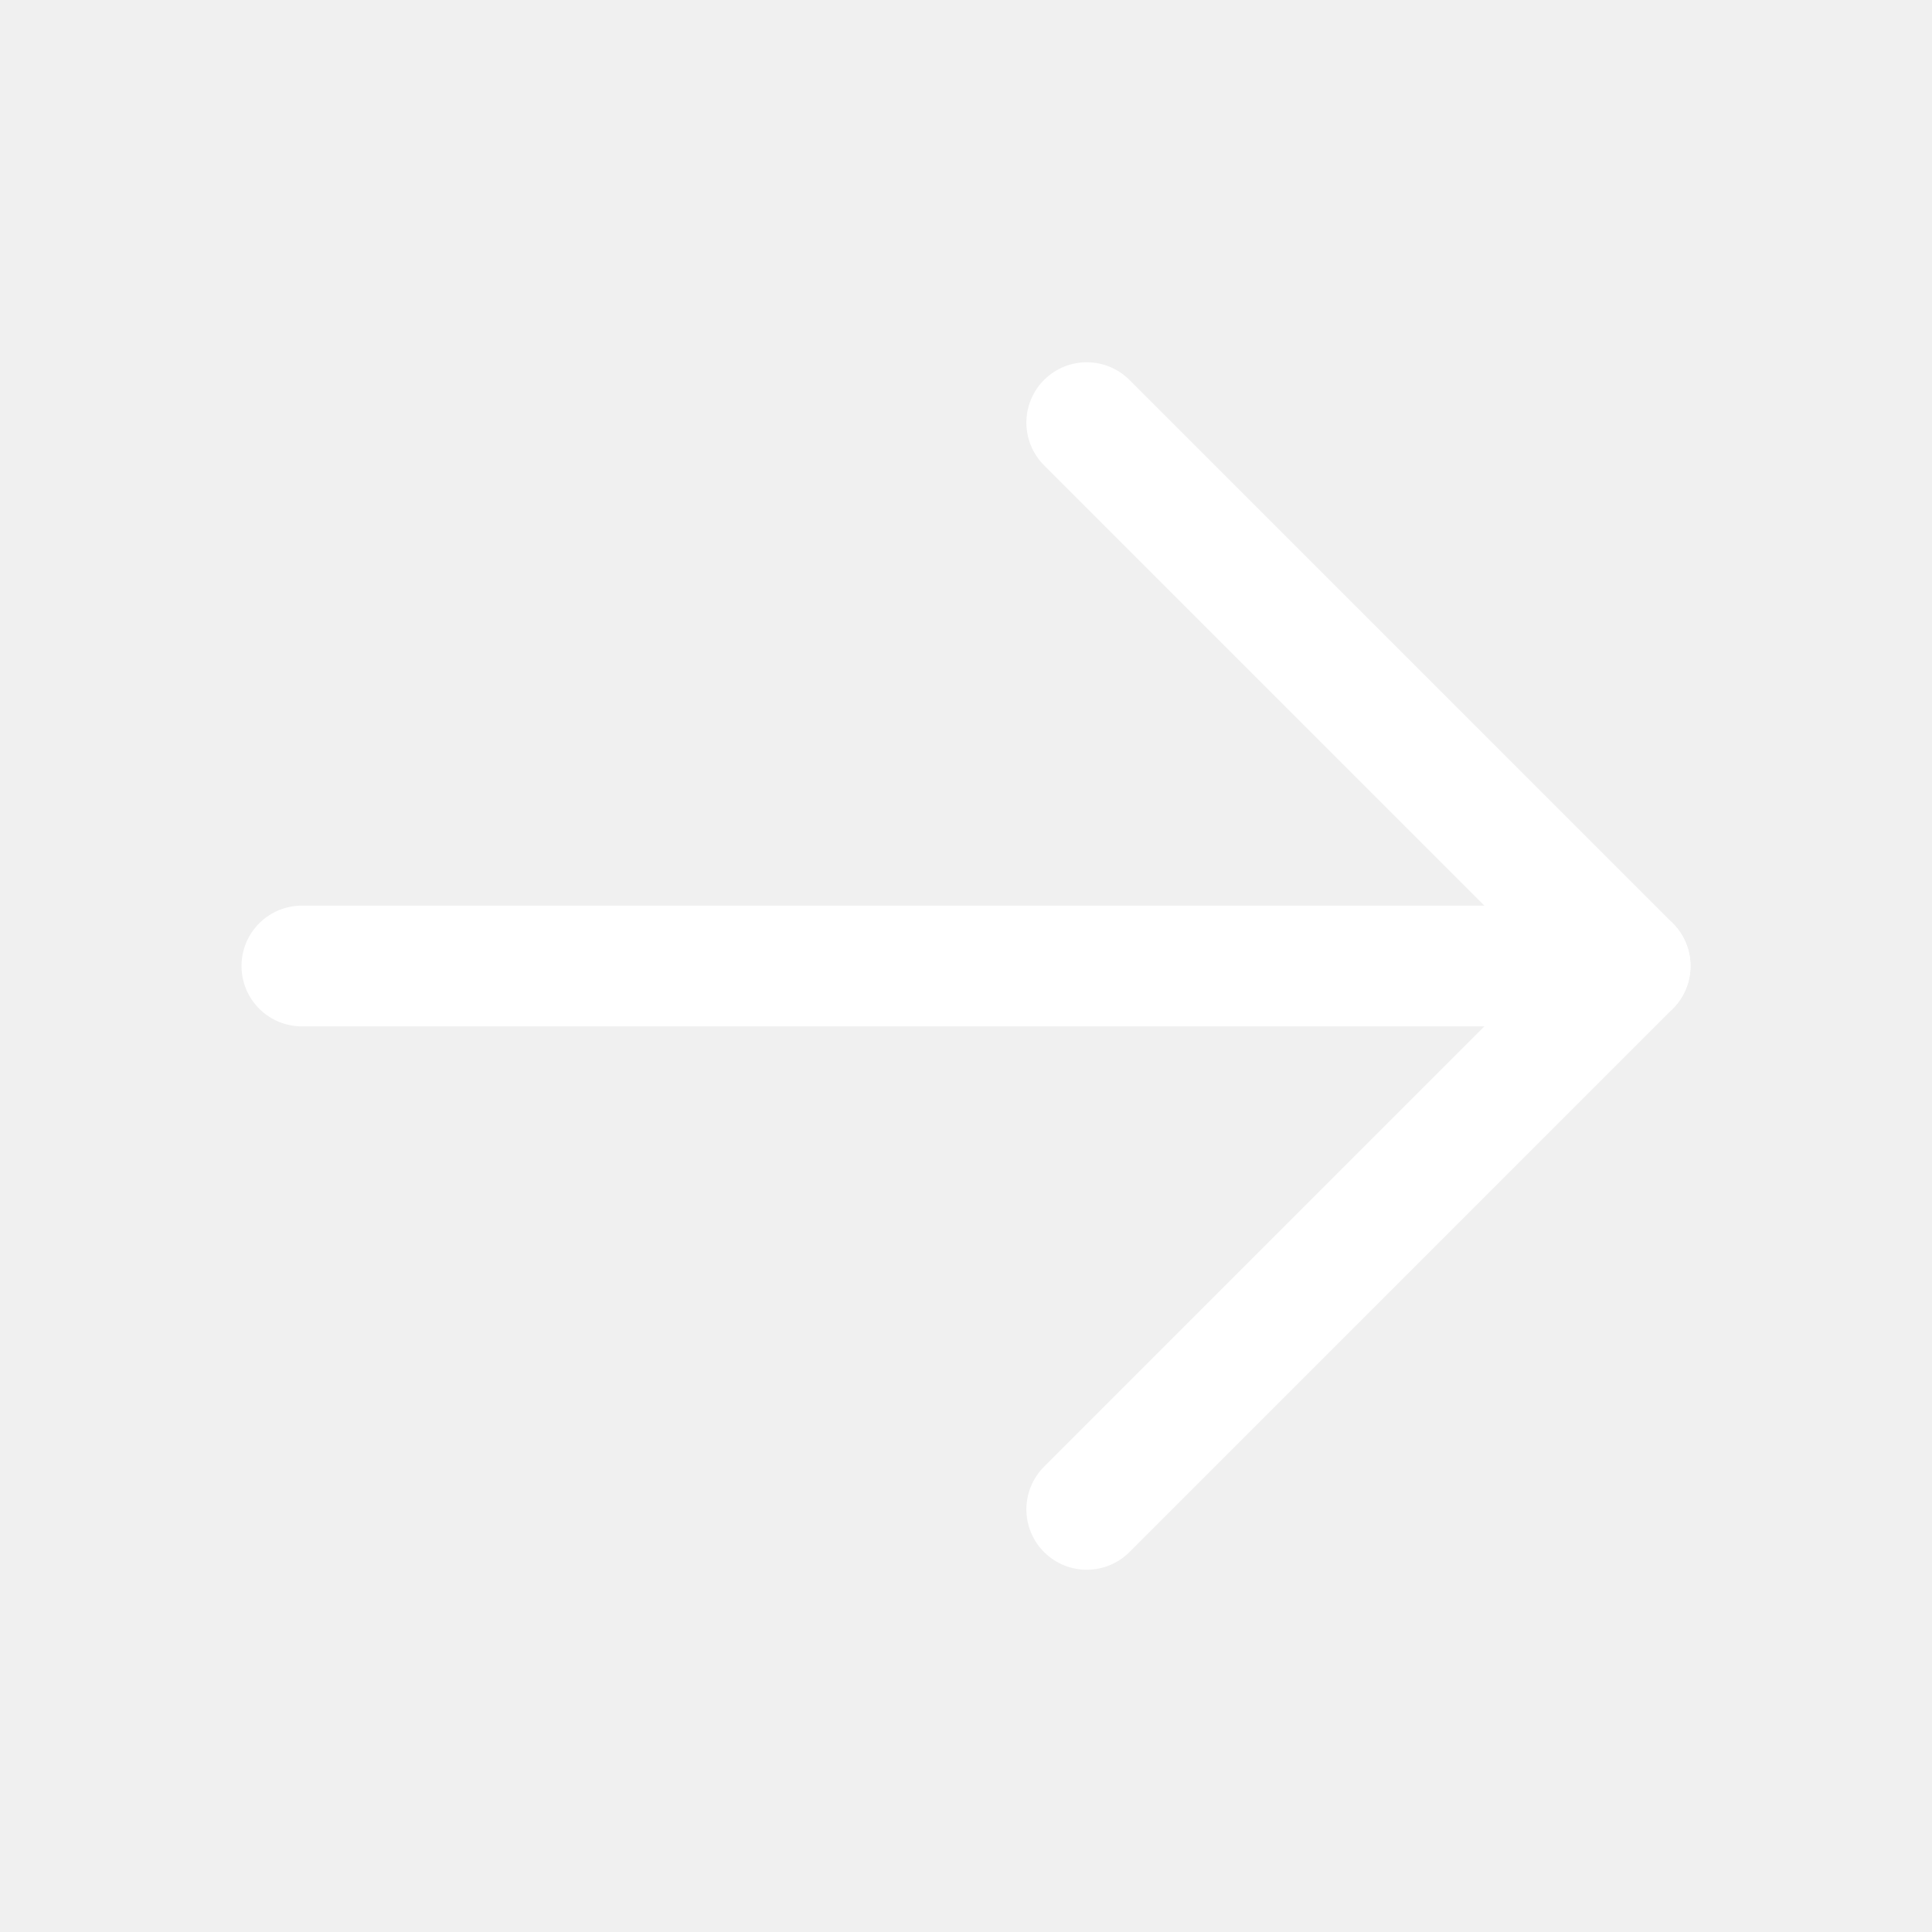
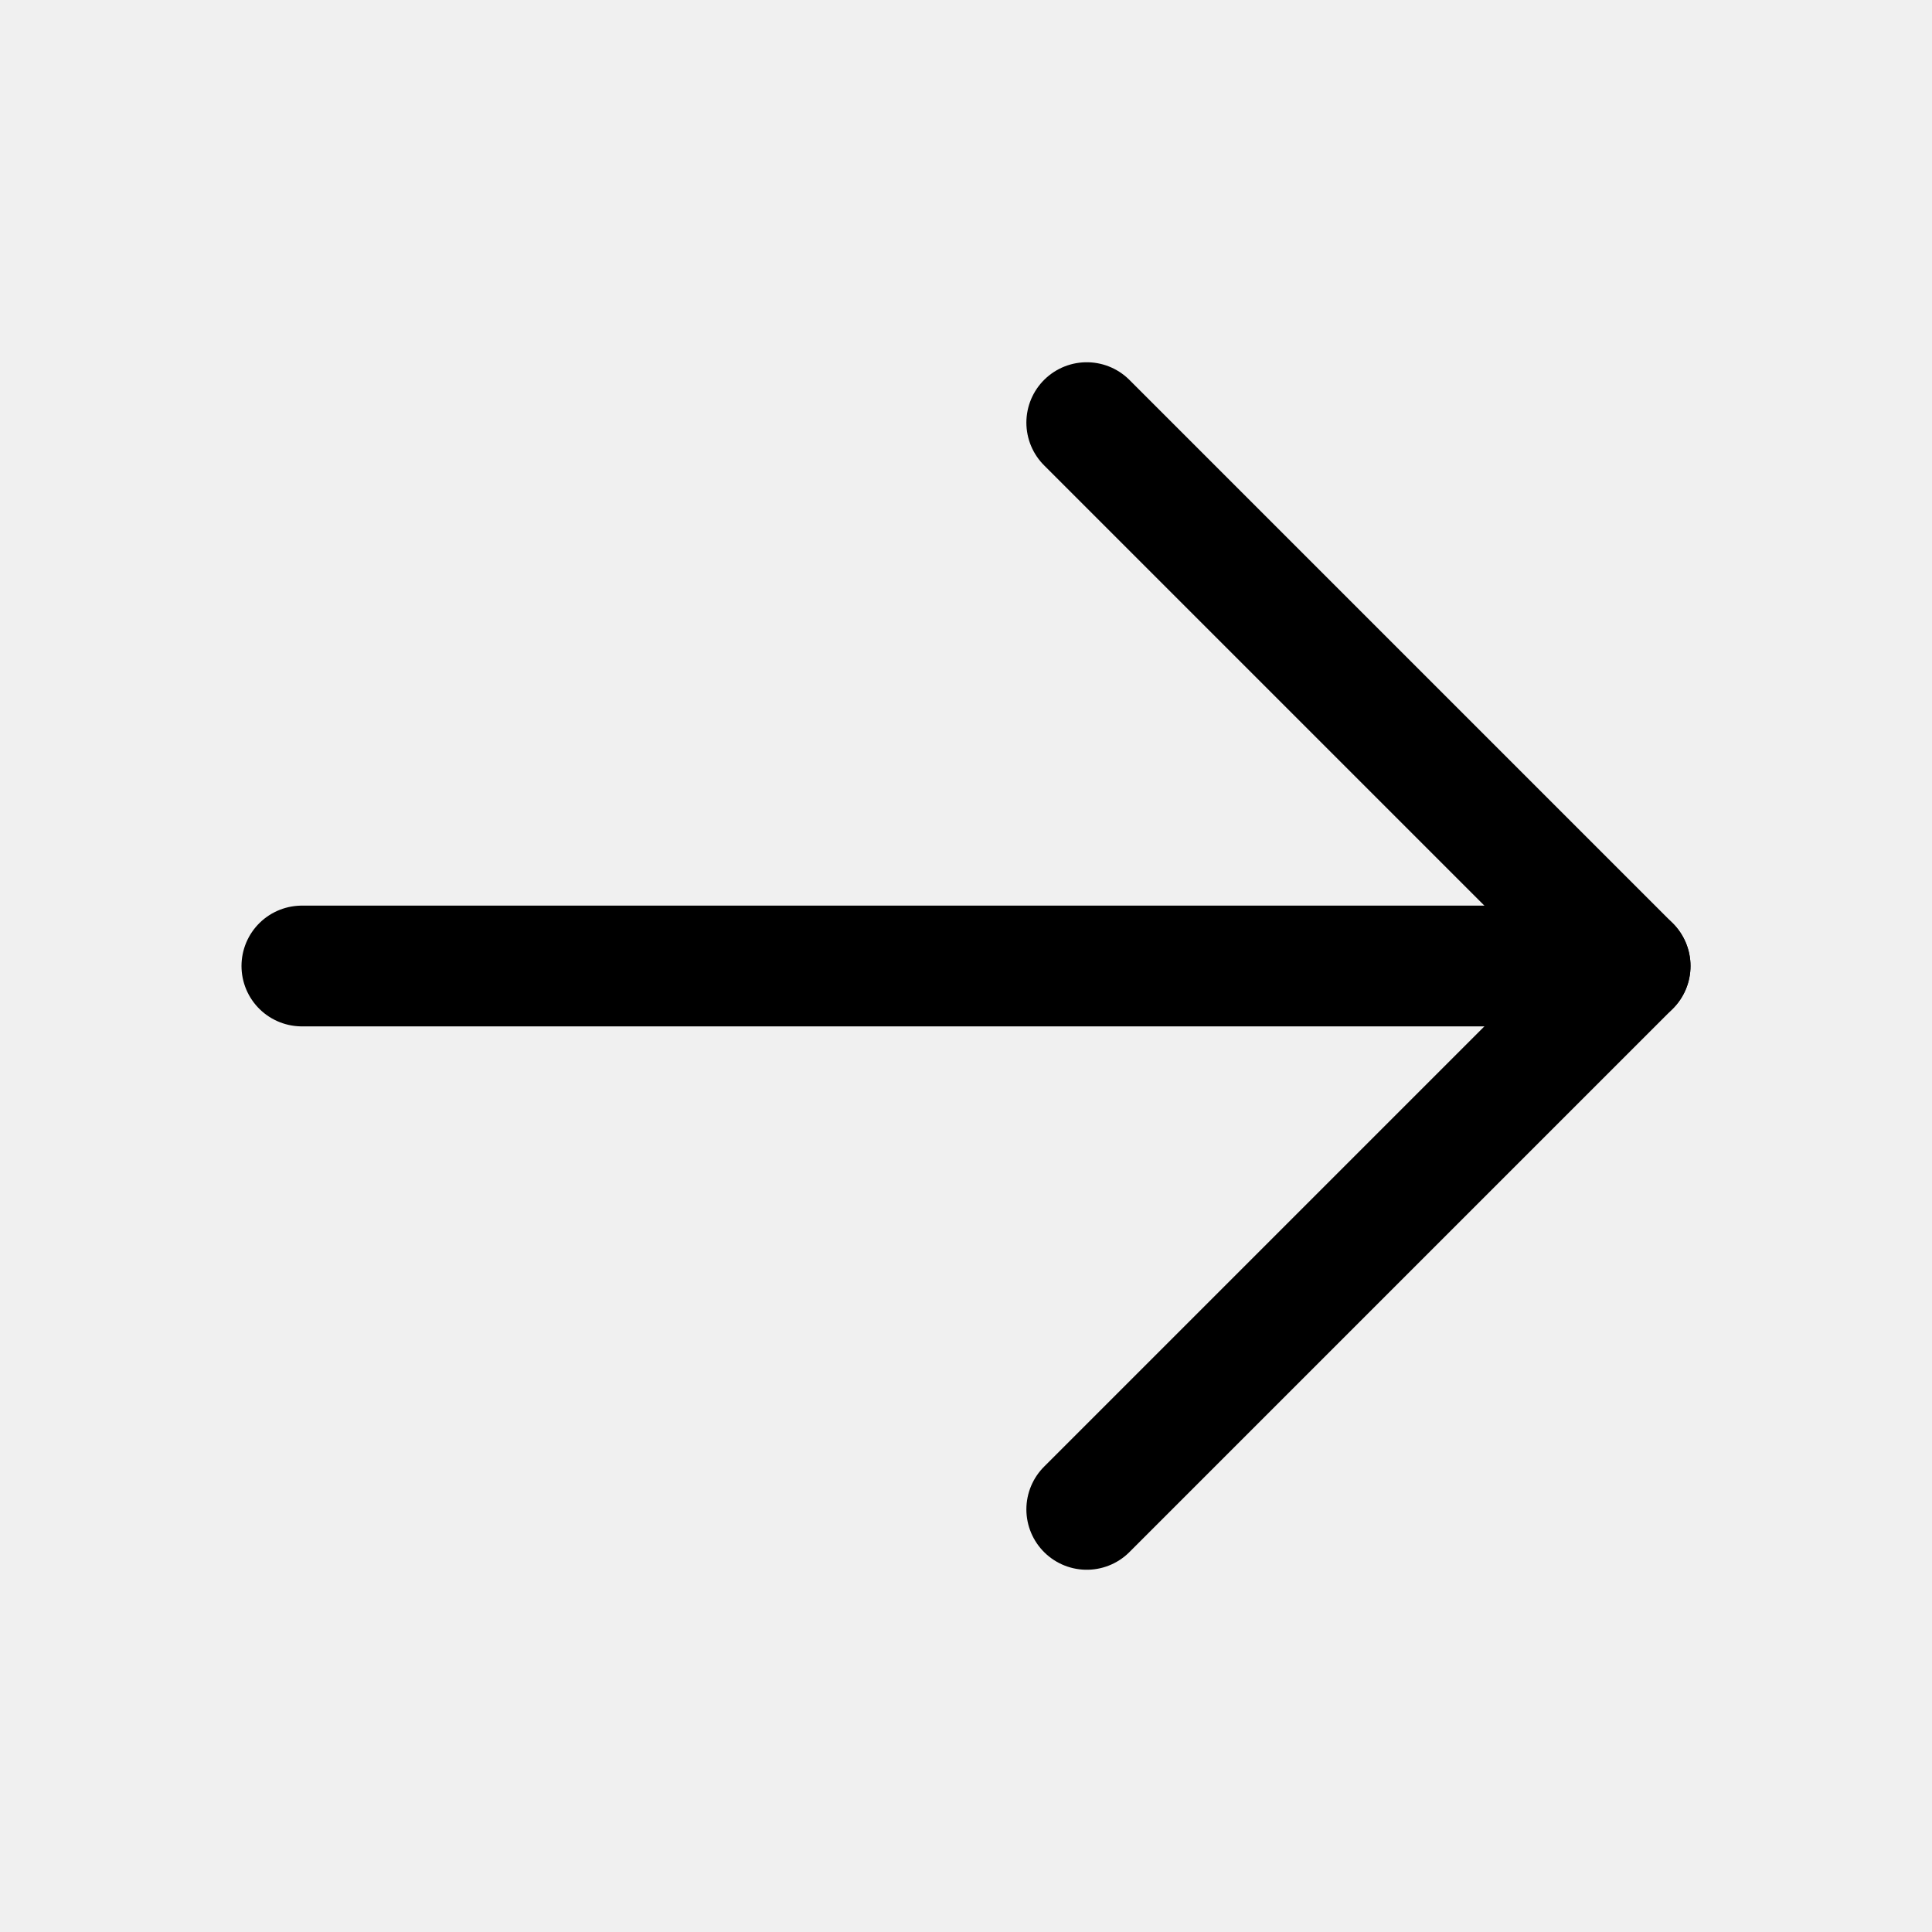
<svg xmlns="http://www.w3.org/2000/svg" viewBox="0 0 256 256">
  <rect width="256" height="256" fill="none" />
-   <line x1="40" y1="128" x2="216" y2="128" fill="none" stroke="#fff" stroke-linecap="round" stroke-linejoin="round" stroke-width="16" />
-   <polyline points="144 56 216 128 144 200" fill="none" stroke="#fff" stroke-linecap="round" stroke-linejoin="round" stroke-width="16" />
+   <line x1="40" y1="128" x2="216" y2="128" fill="none" stroke="currentColor" stroke-linecap="round" stroke-linejoin="round" stroke-width="16" />
+   <polyline points="144 56 216 128 144 200" fill="none" stroke="currentColor" stroke-linecap="round" stroke-linejoin="round" stroke-width="16" />
</svg>
